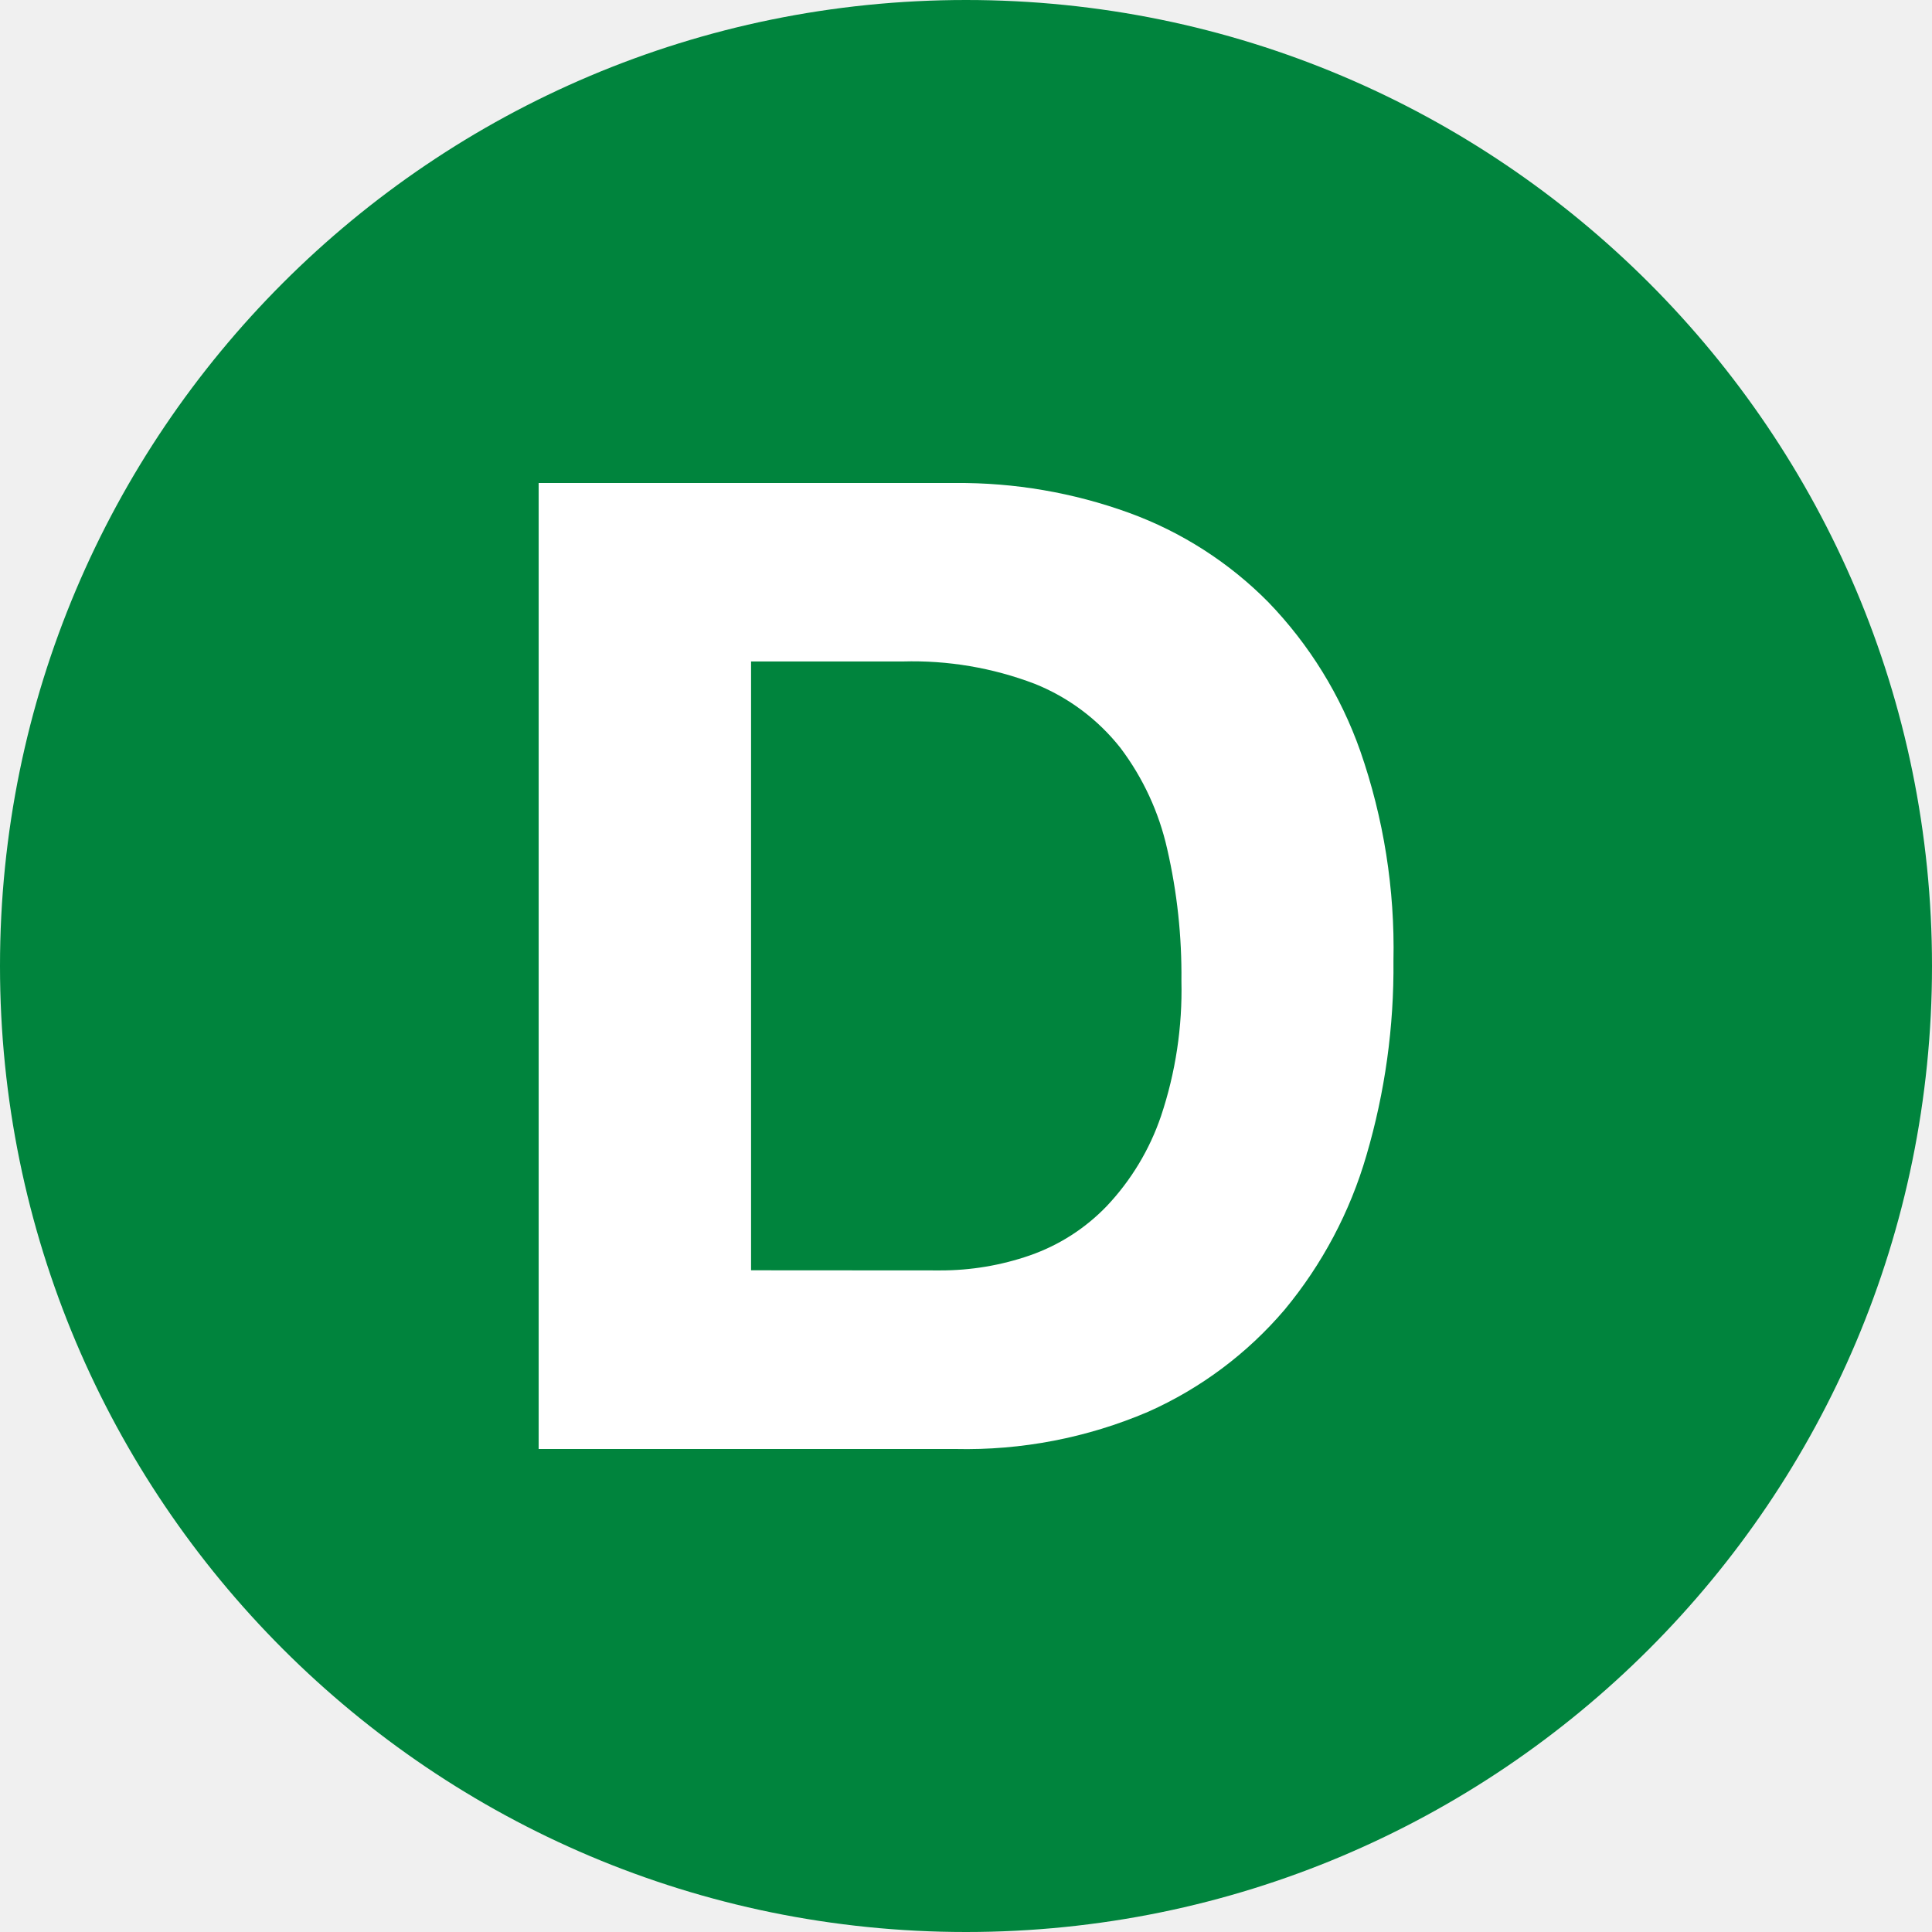
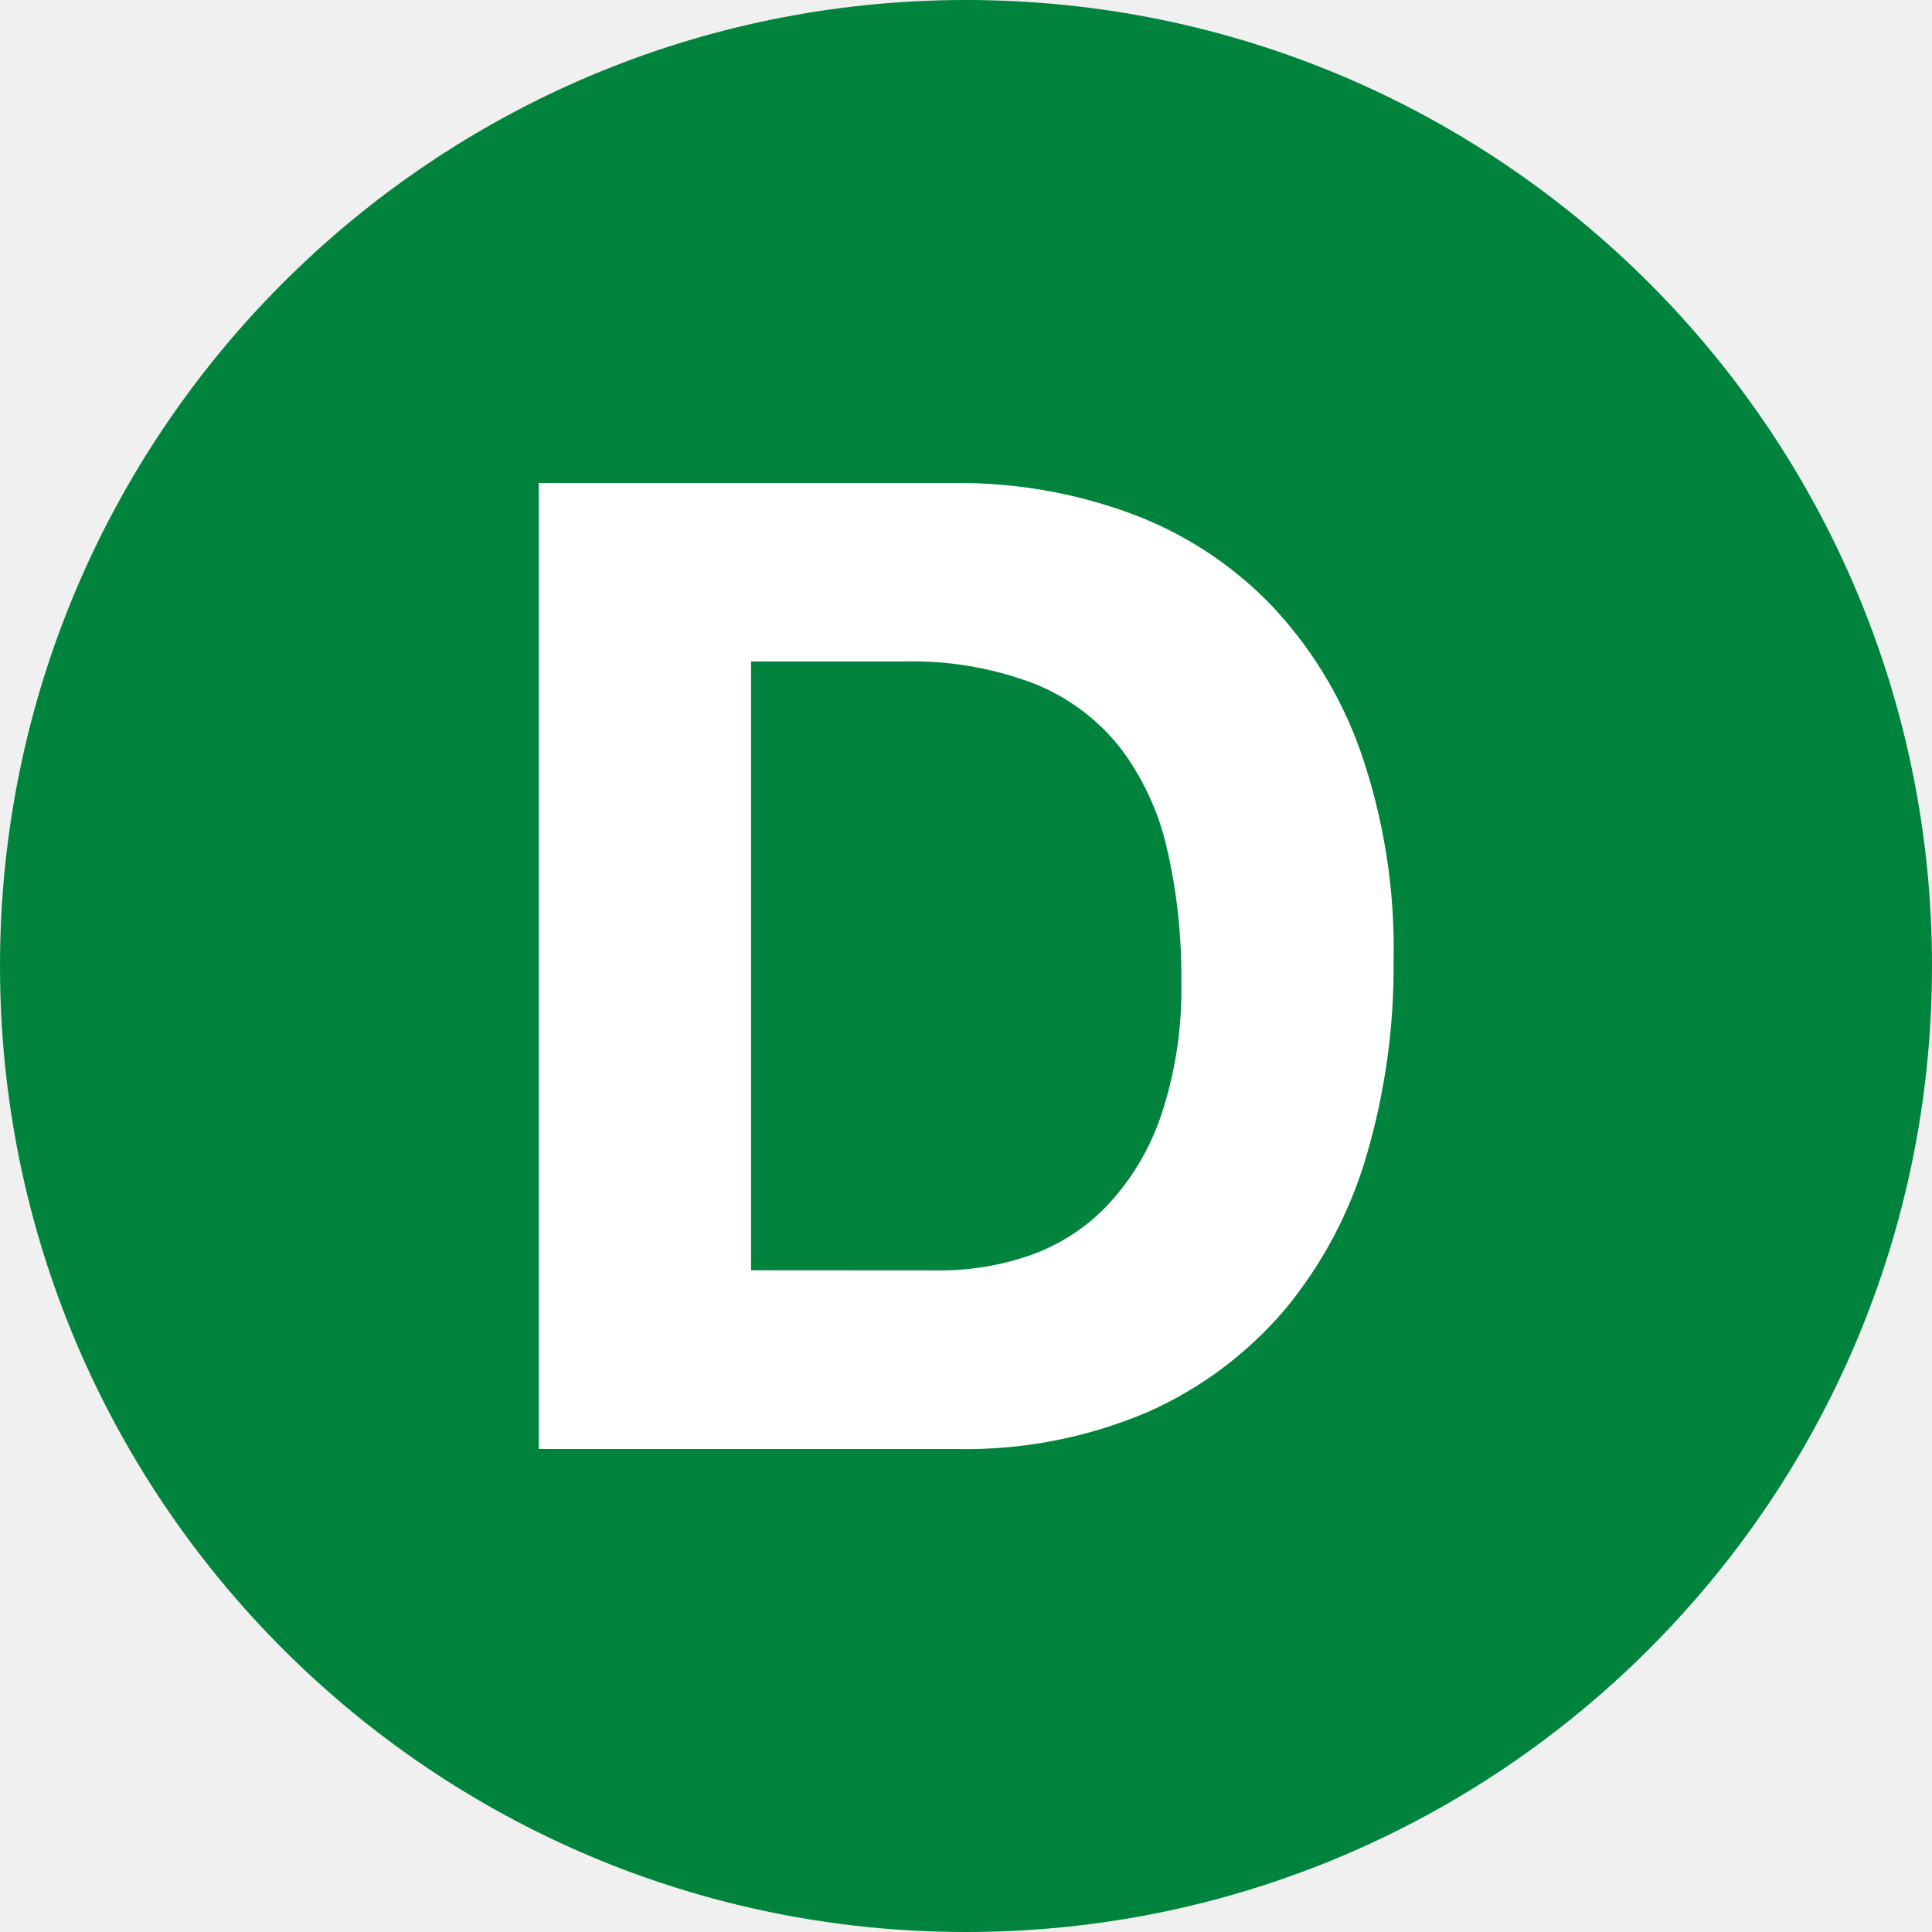
<svg xmlns="http://www.w3.org/2000/svg" viewBox="0 0 16 16">
  <path d="m8 0a8 8 0 1 0 8 8 8 8 0 0 0 -8-8" fill="#00843d" />
-   <path d="m7.91 4a4.121 4.121 0 0 1 1.44.247 3.126 3.126 0 0 1 1.154.74 3.403 3.403 0 0 1 .761 1.232 4.966 4.966 0 0 1 .275 1.737 5.524 5.524 0 0 1 -.224 1.613 3.552 3.552 0 0 1 -.677 1.277 3.187 3.187 0 0 1 -1.131.846 3.838 3.838 0 0 1 -1.597.308h-3.45v-8zm-.122 6.521a2.252 2.252 0 0 0 .74-.124 1.622 1.622 0 0 0 .638-.409 2.043 2.043 0 0 0 .449-.745 3.285 3.285 0 0 0 .169-1.12 4.646 4.646 0 0 0 -.118-1.093 2.185 2.185 0 0 0 -.386-.835 1.718 1.718 0 0 0 -.711-.532 2.838 2.838 0 0 0 -1.093-.185h-1.256v5.042z" fill="#fff" />
+   <path d="m7.91 4a4.12 4.12 0 0 1 1.44.247 3.124 3.124 0 0 1 1.154.74 3.404 3.404 0 0 1 .762 1.232 4.968 4.968 0 0 1 .275 1.737 5.524 5.524 0 0 1 -.224 1.613 3.552 3.552 0 0 1 -.677 1.277 3.186 3.186 0 0 1 -1.131.846 3.837 3.837 0 0 1 -1.597.308h-3.45v-8zm-.123 6.521a2.252 2.252 0 0 0 .74-.124 1.622 1.622 0 0 0 .638-.409 2.043 2.043 0 0 0 .449-.745 3.287 3.287 0 0 0 .169-1.12 4.647 4.647 0 0 0 -.118-1.093 2.185 2.185 0 0 0 -.386-.835 1.718 1.718 0 0 0 -.711-.532 2.837 2.837 0 0 0 -1.093-.185h-1.255v5.042z" fill="#fff" />
</svg>
